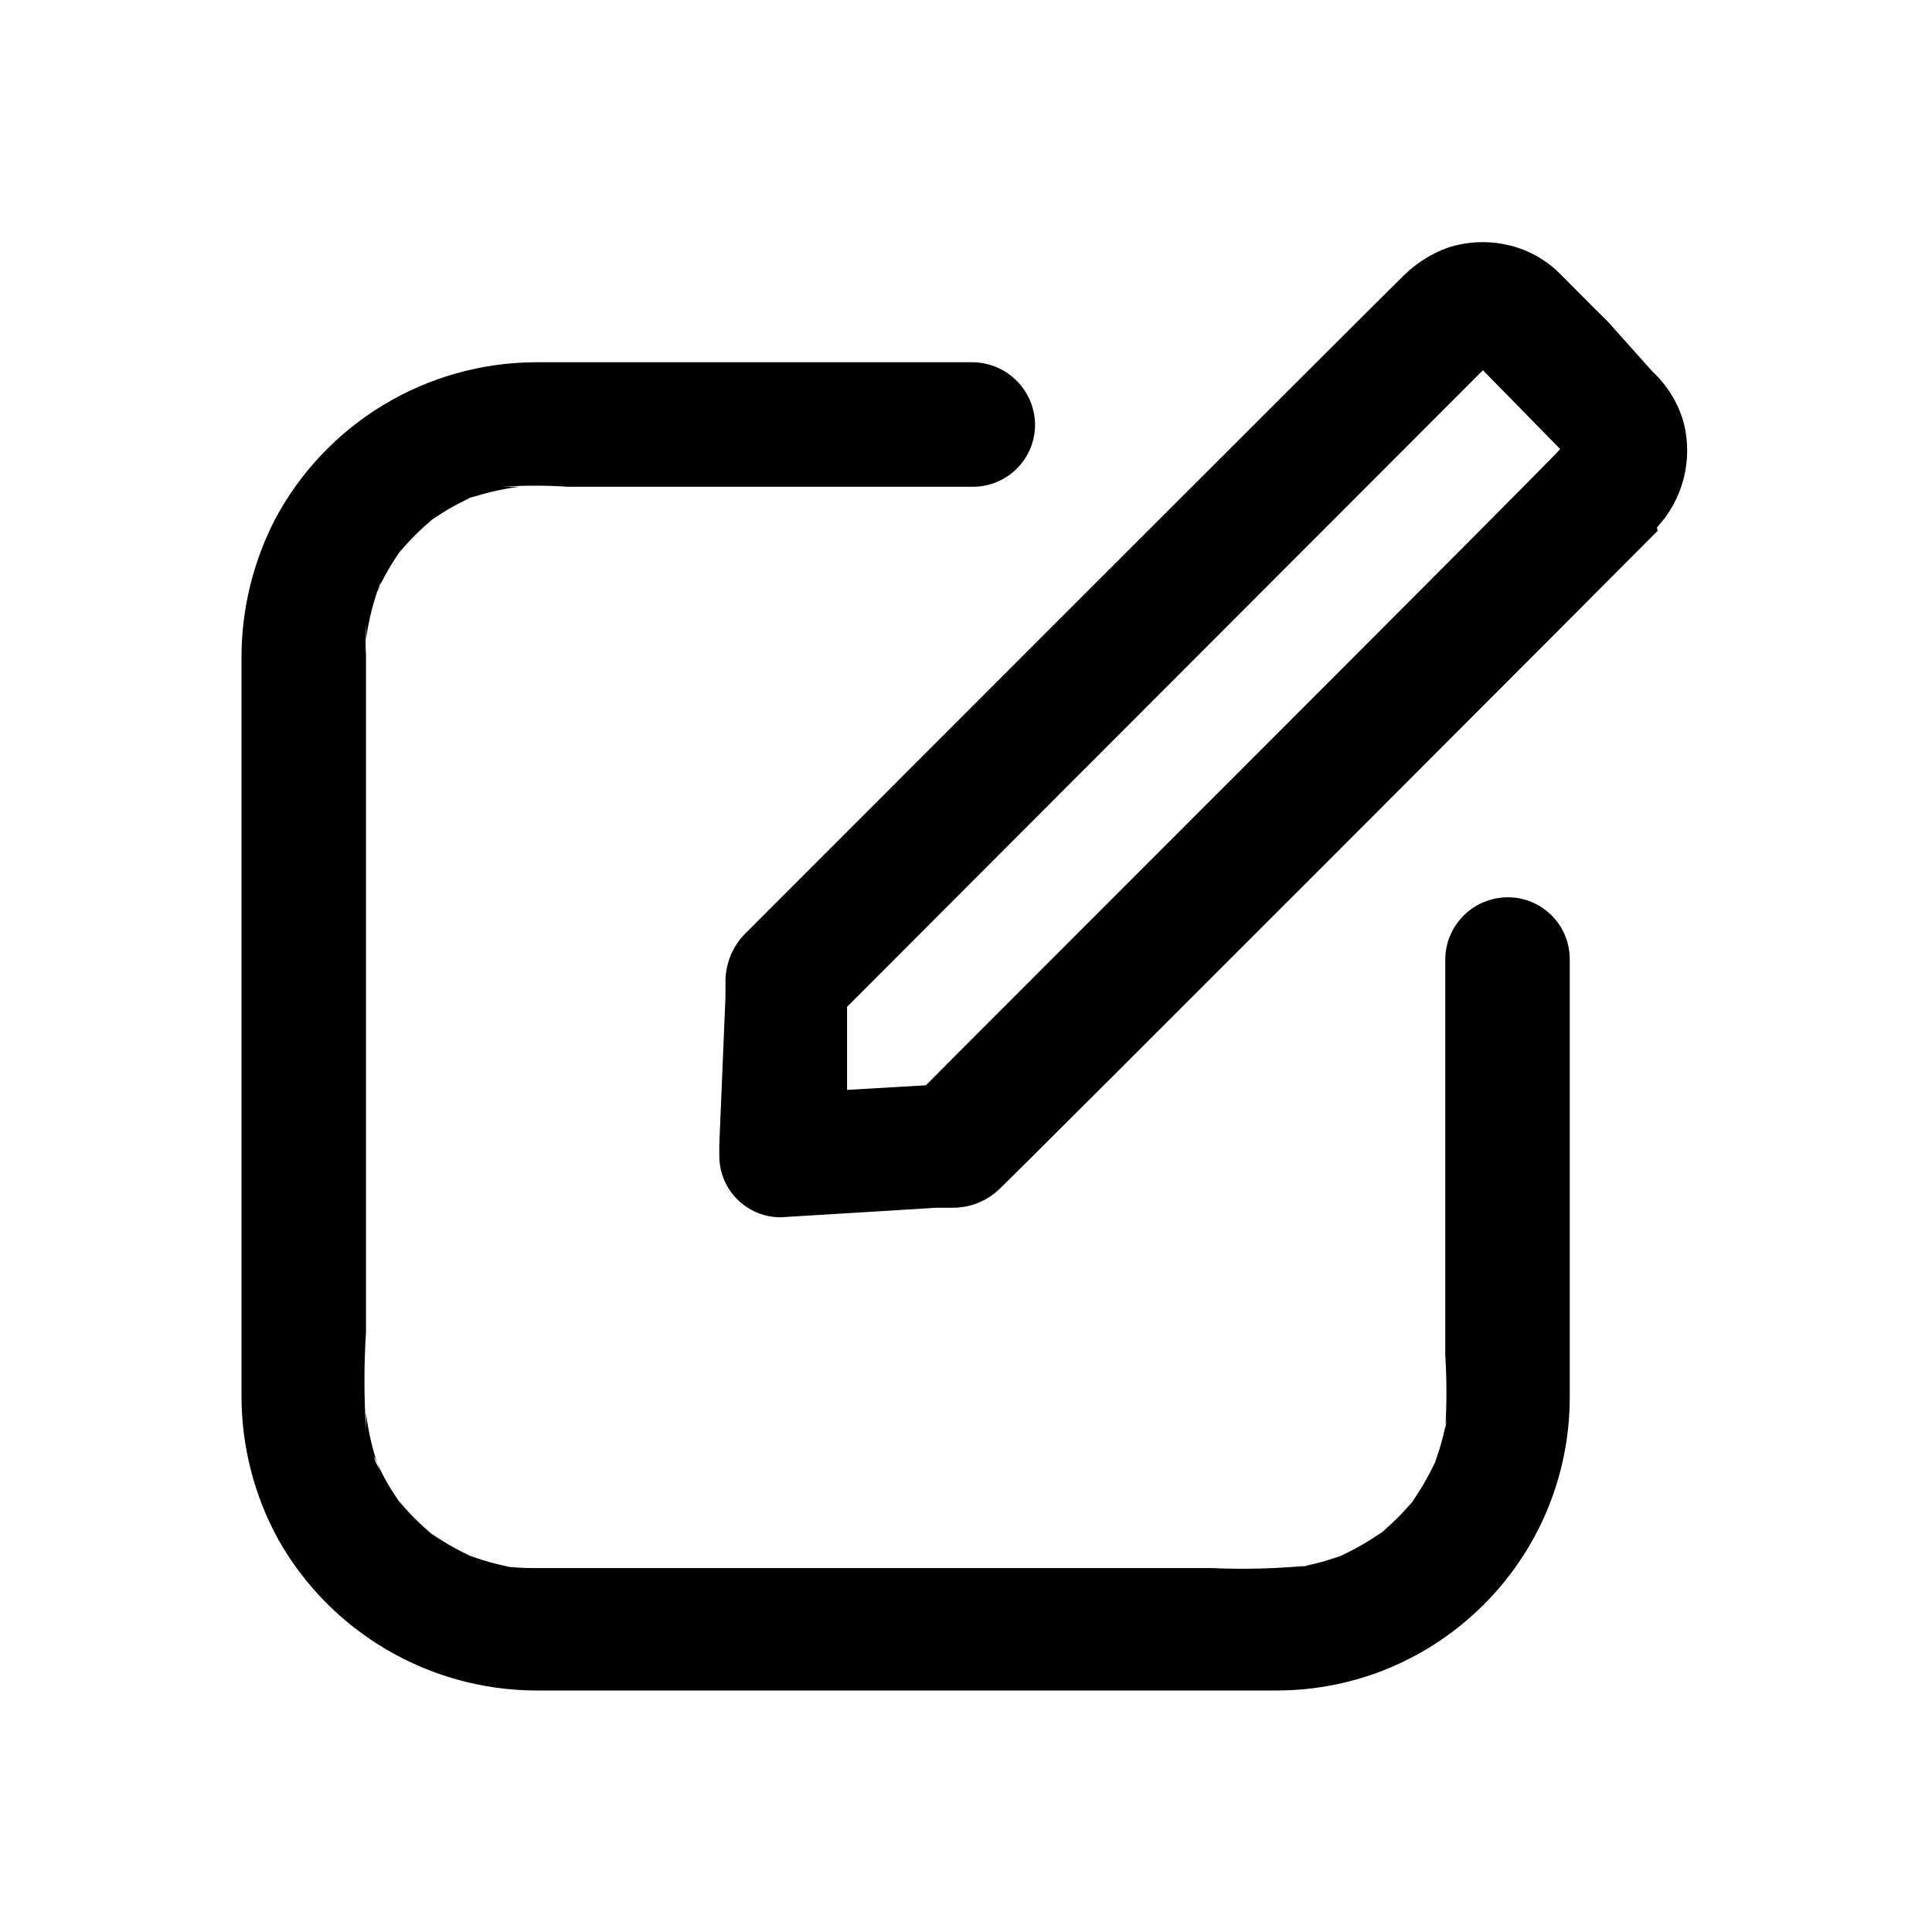
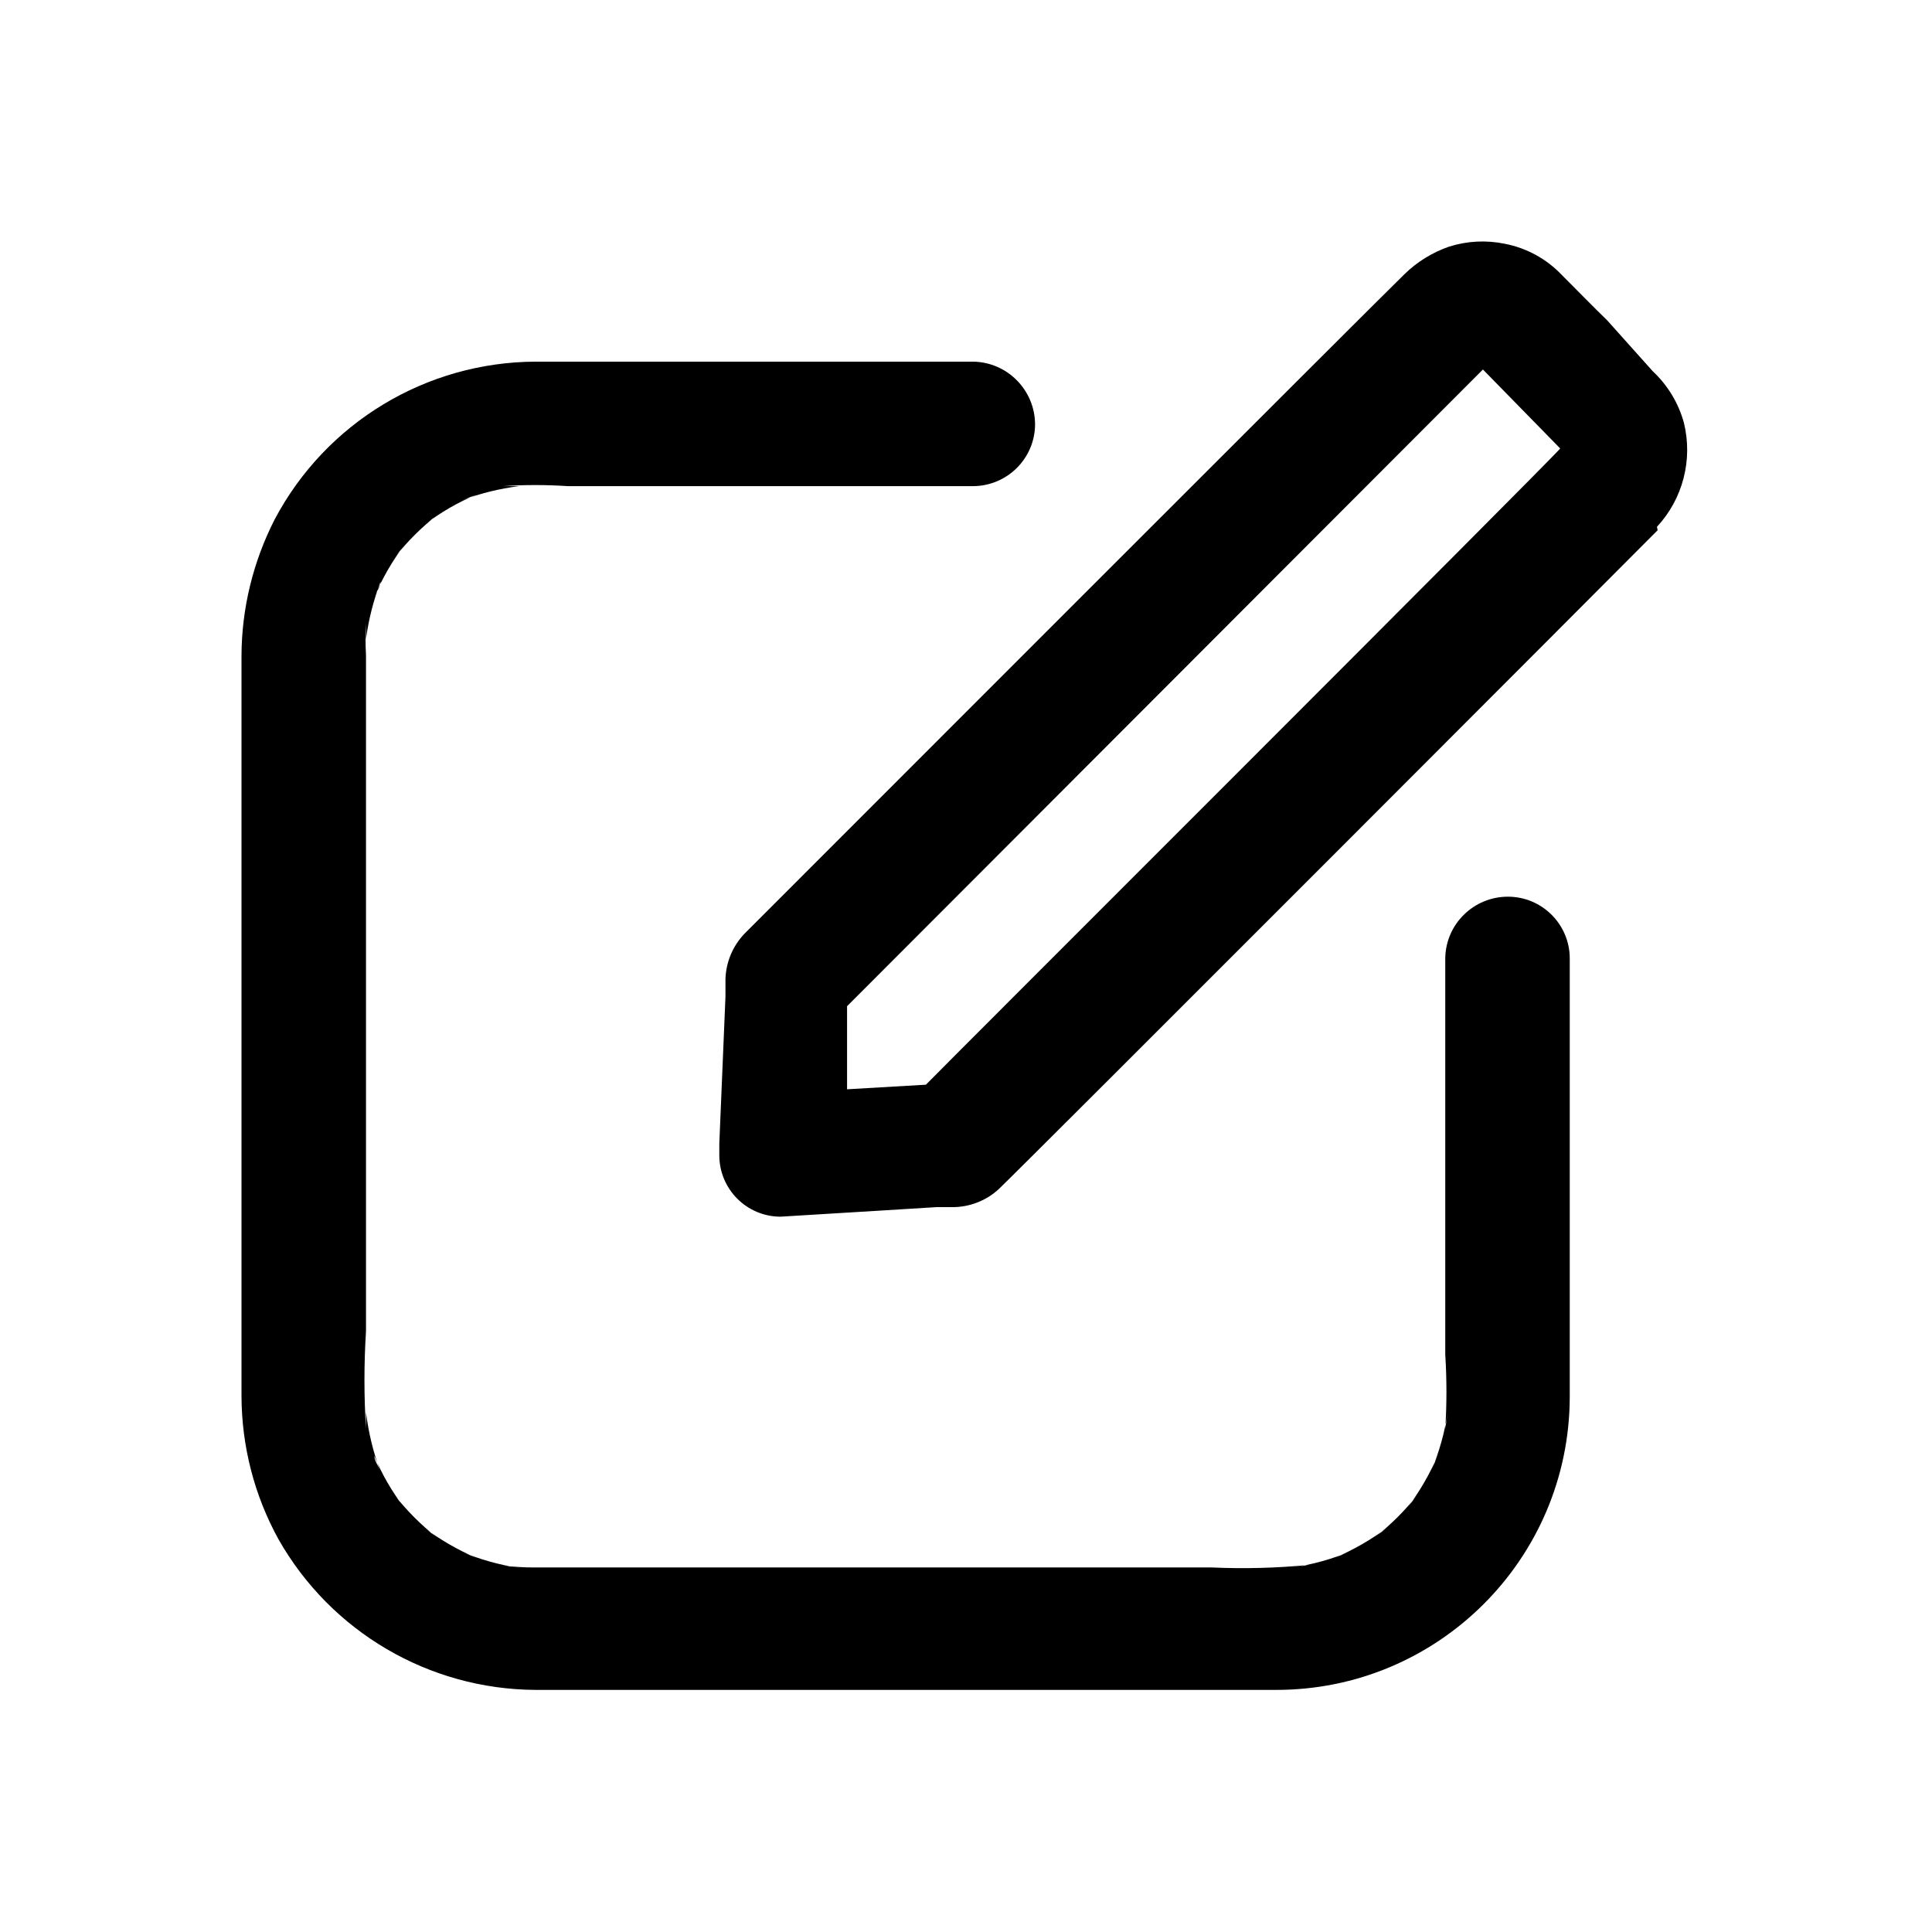
<svg xmlns="http://www.w3.org/2000/svg" width="16px" height="16px" viewBox="0 0 16 16" version="1.1">
  <defs />
-   <g id="style-guide_v01" stroke="none" stroke-width="1" fill="none" fill-rule="evenodd">
-     <g id="discussify_style-guide" transform="translate(-1028, -2552)">
-       <g id="icons" transform="translate(343, 2549)">
-         <g id="icons-16px" transform="translate(639, 3)">
+   <g id="Page-1" stroke="none" stroke-width="1" fill="none" fill-rule="evenodd">
+     <g id="discussify_style-guide" transform="translate(-1028, -3448)">
+       <g id="iconography" transform="translate(343, 3261)">
+         <g id="icons-16px" transform="translate(639, 187)">
          <g id="edit-icon" transform="translate(46, 0)">
            <rect id="edit-icon_BG" x="0" y="0" width="16" height="16" />
-             <path d="M7.015,9.026 L7.015,8.338 L12.281,3.066 L12.921,3.719 C12.811,3.849 7.806,8.844 7.668,8.988 L7.015,9.026 Z M13.722,4.368 C13.937,4.137 14.021,3.813 13.945,3.506 C13.9,3.342 13.811,3.195 13.687,3.079 L13.312,2.66 C13.185,2.536 13.061,2.409 12.934,2.282 C12.808,2.15 12.643,2.059 12.463,2.024 C12.309,1.992 12.15,2.001 11.999,2.048 C11.862,2.096 11.736,2.174 11.632,2.275 C11.535,2.364 6.166,7.737 6.166,7.737 C6.069,7.838 6.013,7.971 6.008,8.112 L6.008,8.259 L5.957,9.476 L5.957,9.572 C5.957,9.854 6.184,10.081 6.465,10.081 L7.252,10.033 L7.754,10.002 L7.888,10.002 C8.031,10.003 8.169,9.949 8.273,9.851 C8.507,9.627 13.467,4.661 13.728,4.396 L13.722,4.368 Z M11.969,11.222 C11.982,11.427 11.982,11.633 11.969,11.838 L11.989,11.7 C11.965,11.866 11.92,12.028 11.855,12.182 L11.907,12.058 C11.841,12.212 11.757,12.357 11.656,12.491 L11.735,12.388 C11.635,12.516 11.519,12.632 11.391,12.732 L11.494,12.652 C11.36,12.753 11.215,12.837 11.061,12.903 L11.185,12.852 C11.031,12.917 10.869,12.962 10.704,12.986 L10.841,12.965 C10.573,12.991 10.303,12.998 10.033,12.986 L4.43,12.986 C4.342,12.987 4.253,12.981 4.166,12.969 L4.3,12.989 C4.135,12.965 3.974,12.92 3.822,12.855 L3.946,12.907 C3.791,12.842 3.646,12.757 3.512,12.656 L3.616,12.735 C3.487,12.635 3.372,12.519 3.272,12.391 L3.351,12.494 C3.248,12.362 3.163,12.217 3.1,12.061 C3.1,12.103 3.134,12.144 3.148,12.185 C3.09,12.029 3.051,11.866 3.031,11.7 L3.031,11.838 C3.014,11.569 3.014,11.299 3.031,11.03 L3.031,5.43 C3.026,5.342 3.026,5.254 3.031,5.166 L3.031,5.3 C3.052,5.136 3.093,4.976 3.152,4.822 C3.152,4.863 3.117,4.904 3.103,4.946 C3.167,4.791 3.252,4.645 3.354,4.512 L3.275,4.616 C3.375,4.487 3.491,4.372 3.619,4.272 L3.516,4.351 C3.648,4.248 3.794,4.164 3.949,4.1 L3.825,4.148 C3.978,4.091 4.137,4.052 4.3,4.031 L4.166,4.031 C4.344,4.019 4.523,4.019 4.702,4.031 L8.06,4.031 C8.341,4.03 8.569,3.803 8.572,3.522 C8.572,3.238 8.345,3.006 8.06,3 L4.437,3 C3.53,3.003 2.699,3.505 2.275,4.306 C2.096,4.656 2.001,5.044 2,5.437 L2,11.566 C2.001,11.981 2.106,12.389 2.306,12.752 C2.741,13.52 3.554,13.996 4.437,14 L10.563,14 C11.905,14.004 12.996,12.919 13,11.577 L13,7.94 C12.998,7.658 12.769,7.431 12.488,7.431 C12.205,7.431 11.974,7.657 11.969,7.94 L11.969,11.222 Z" fill="#000000" />
+             <path d="M7.015,9.021 L7.015,8.333 L12.281,3.06 L12.921,3.714 C12.811,3.844 7.806,8.839 7.668,8.983 L7.015,9.021 Z M13.722,4.363 C13.937,4.132 14.021,3.807 13.945,3.5 C13.9,3.337 13.811,3.19 13.687,3.074 L13.312,2.655 C13.185,2.531 13.061,2.404 12.934,2.277 C12.808,2.144 12.643,2.054 12.463,2.019 C12.309,1.987 12.15,1.995 11.999,2.043 C11.862,2.091 11.736,2.168 11.632,2.27 C11.535,2.359 6.166,7.732 6.166,7.732 C6.069,7.833 6.013,7.966 6.008,8.106 L6.008,8.254 L5.957,9.471 L5.957,9.567 C5.957,9.848 6.184,10.076 6.465,10.076 L7.252,10.028 L7.754,9.997 L7.888,9.997 C8.031,9.997 8.169,9.943 8.273,9.846 C8.507,9.622 13.467,4.655 13.728,4.391 L13.722,4.363 Z M11.969,11.217 C11.982,11.422 11.982,11.628 11.969,11.833 L11.989,11.695 C11.965,11.86 11.92,12.022 11.855,12.176 L11.907,12.053 C11.841,12.207 11.757,12.352 11.656,12.486 L11.735,12.383 C11.635,12.511 11.519,12.626 11.391,12.726 L11.494,12.647 C11.36,12.748 11.215,12.832 11.061,12.898 L11.185,12.847 C11.031,12.912 10.869,12.957 10.704,12.981 L10.841,12.96 C10.573,12.986 10.303,12.993 10.033,12.981 L4.43,12.981 C4.342,12.982 4.253,12.976 4.166,12.964 L4.3,12.984 C4.135,12.96 3.974,12.915 3.822,12.85 L3.946,12.902 C3.791,12.836 3.646,12.752 3.512,12.651 L3.616,12.73 C3.487,12.629 3.372,12.514 3.272,12.386 L3.351,12.489 C3.248,12.357 3.163,12.211 3.1,12.056 C3.1,12.098 3.134,12.139 3.148,12.18 C3.09,12.023 3.051,11.861 3.031,11.695 L3.031,11.833 C3.014,11.564 3.014,11.294 3.031,11.025 L3.031,5.425 C3.026,5.337 3.026,5.249 3.031,5.16 L3.031,5.294 C3.052,5.131 3.093,4.971 3.152,4.817 C3.152,4.858 3.117,4.899 3.103,4.94 C3.167,4.786 3.252,4.64 3.354,4.507 L3.275,4.61 C3.375,4.482 3.491,4.367 3.619,4.267 L3.516,4.346 C3.648,4.243 3.794,4.159 3.949,4.095 L3.825,4.143 C3.978,4.086 4.137,4.046 4.3,4.026 L4.166,4.026 C4.344,4.014 4.523,4.014 4.702,4.026 L8.06,4.026 C8.341,4.024 8.569,3.798 8.572,3.517 C8.572,3.233 8.345,3 8.06,2.995 L4.437,2.995 C3.53,2.998 2.699,3.5 2.275,4.301 C2.096,4.651 2.001,5.039 2,5.432 L2,11.561 C2.001,11.976 2.106,12.384 2.306,12.747 C2.741,13.515 3.554,13.991 4.437,13.995 L10.563,13.995 C11.905,13.999 12.996,12.914 13,11.571 L13,7.934 C12.998,7.653 12.769,7.426 12.488,7.426 C12.205,7.426 11.974,7.652 11.969,7.934 L11.969,11.217 Z" fill="#000000" />
          </g>
        </g>
      </g>
    </g>
  </g>
</svg>
